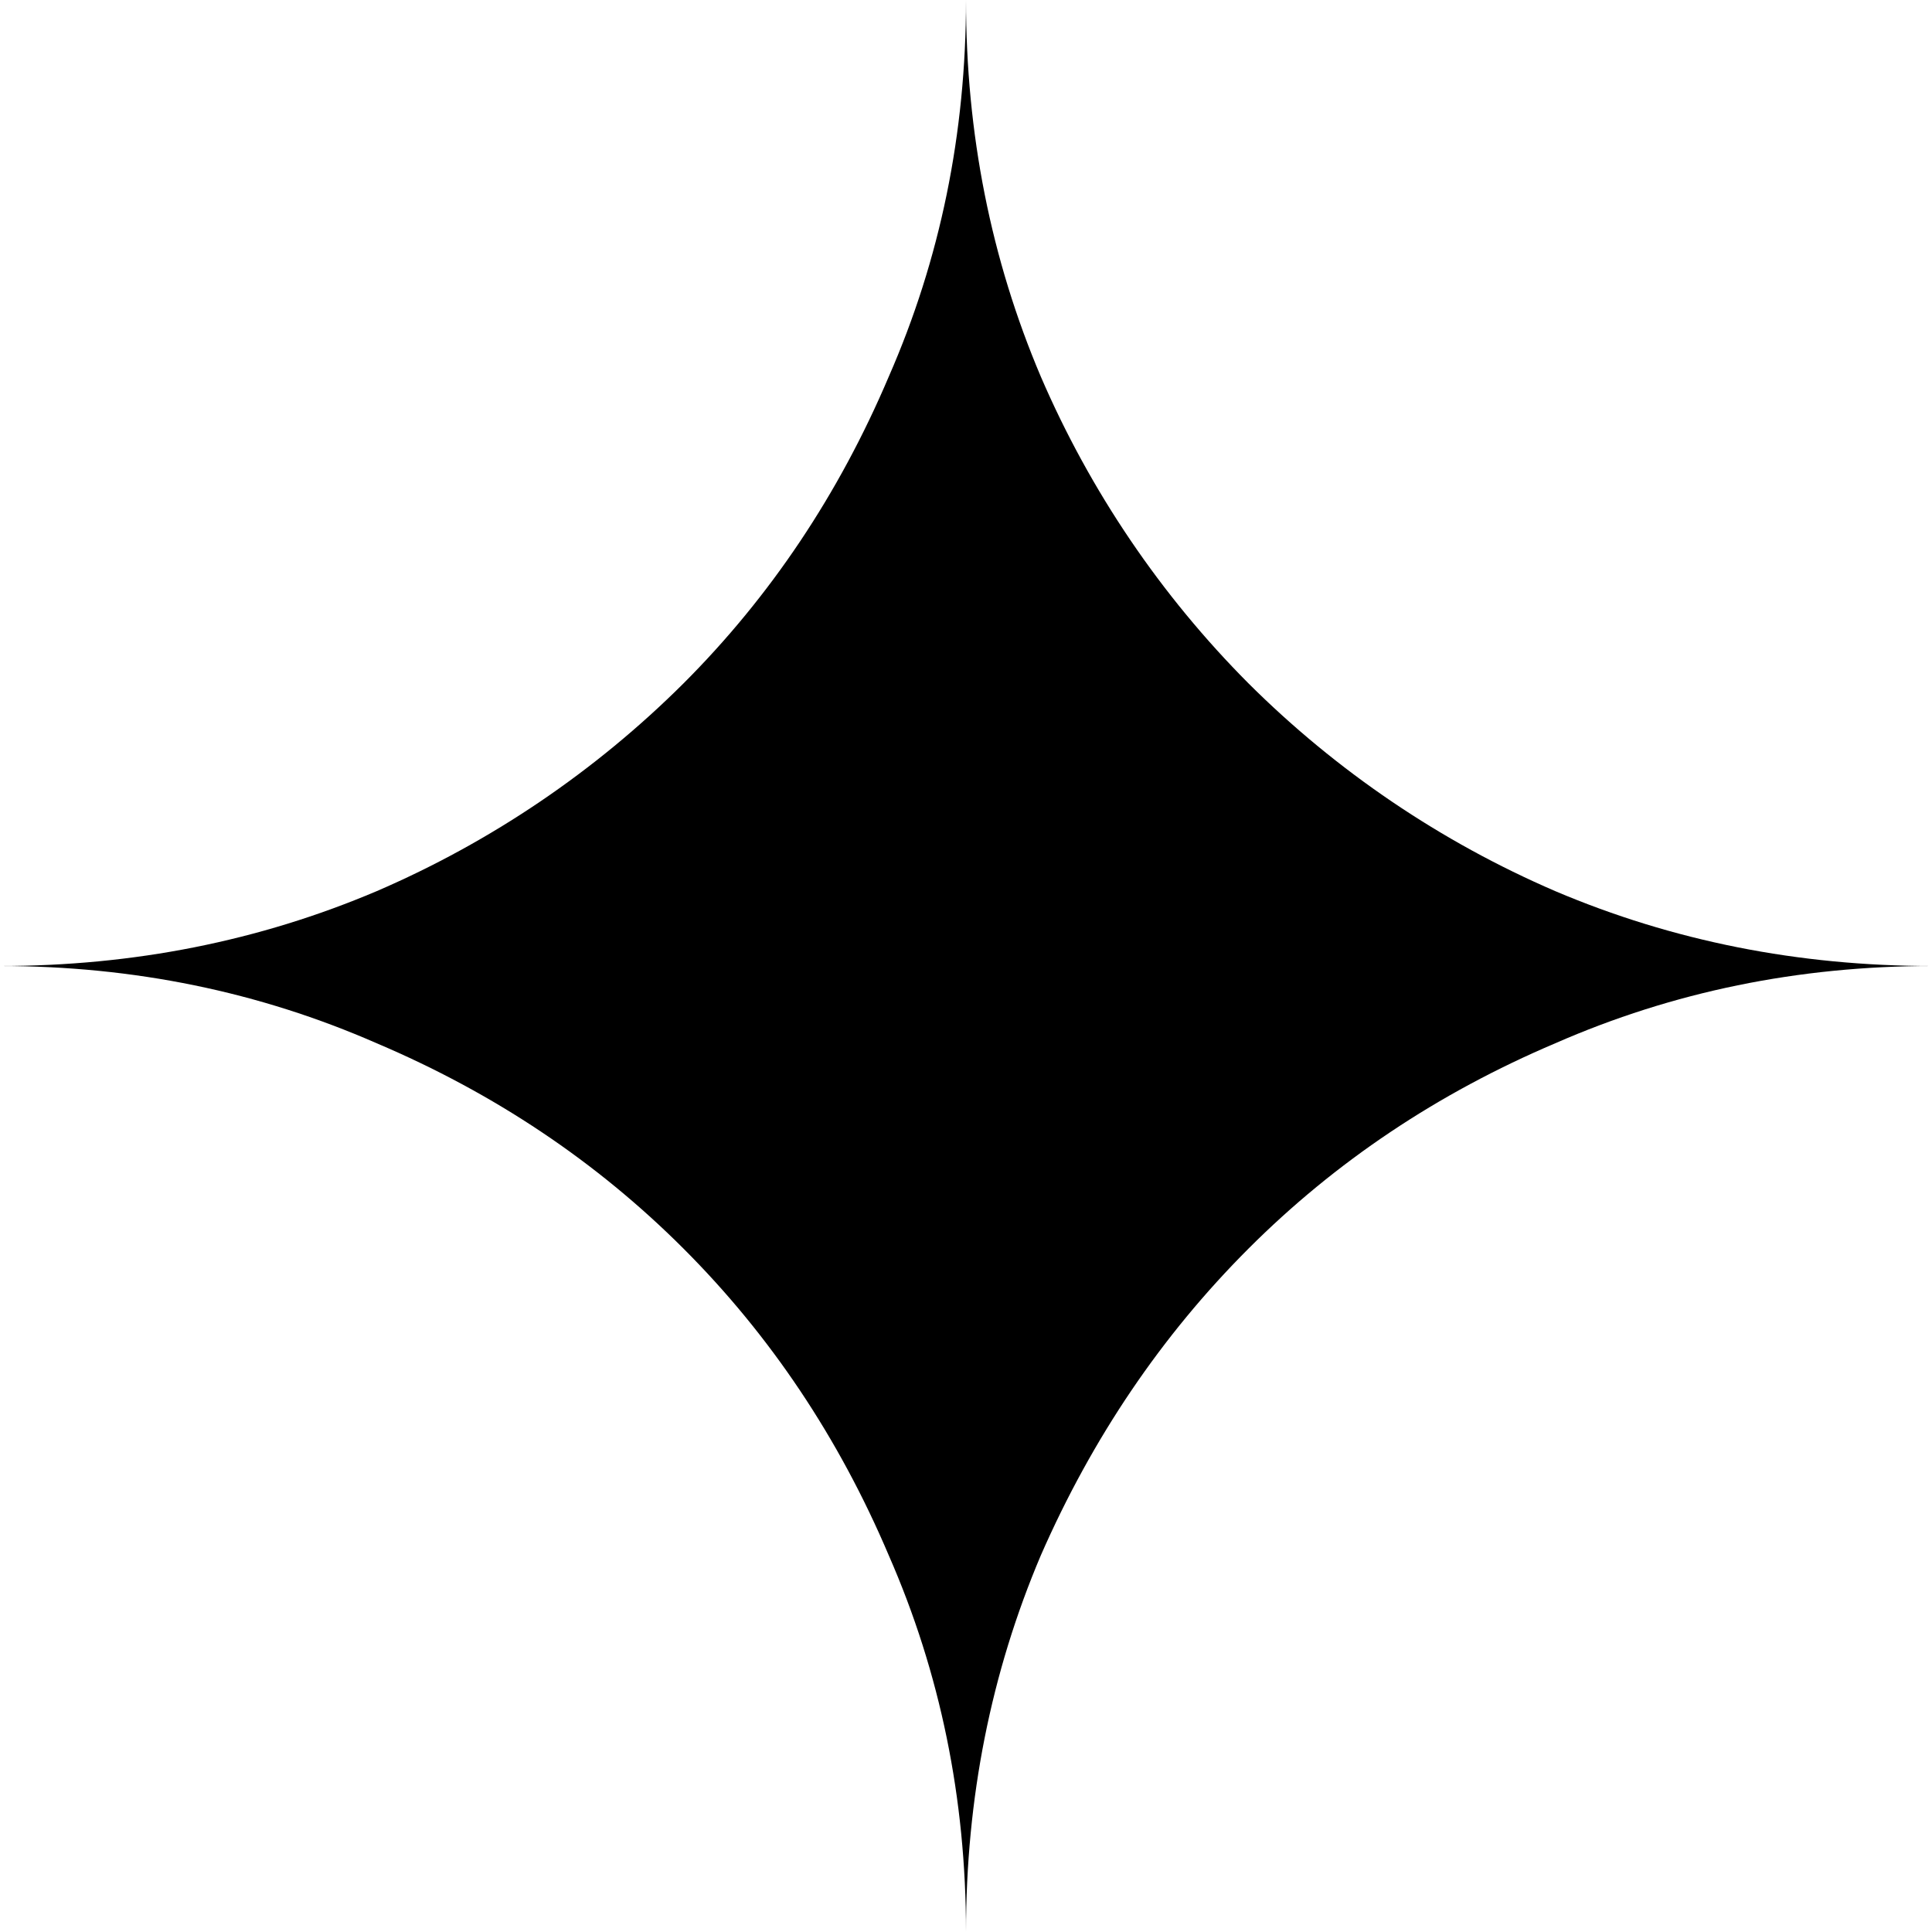
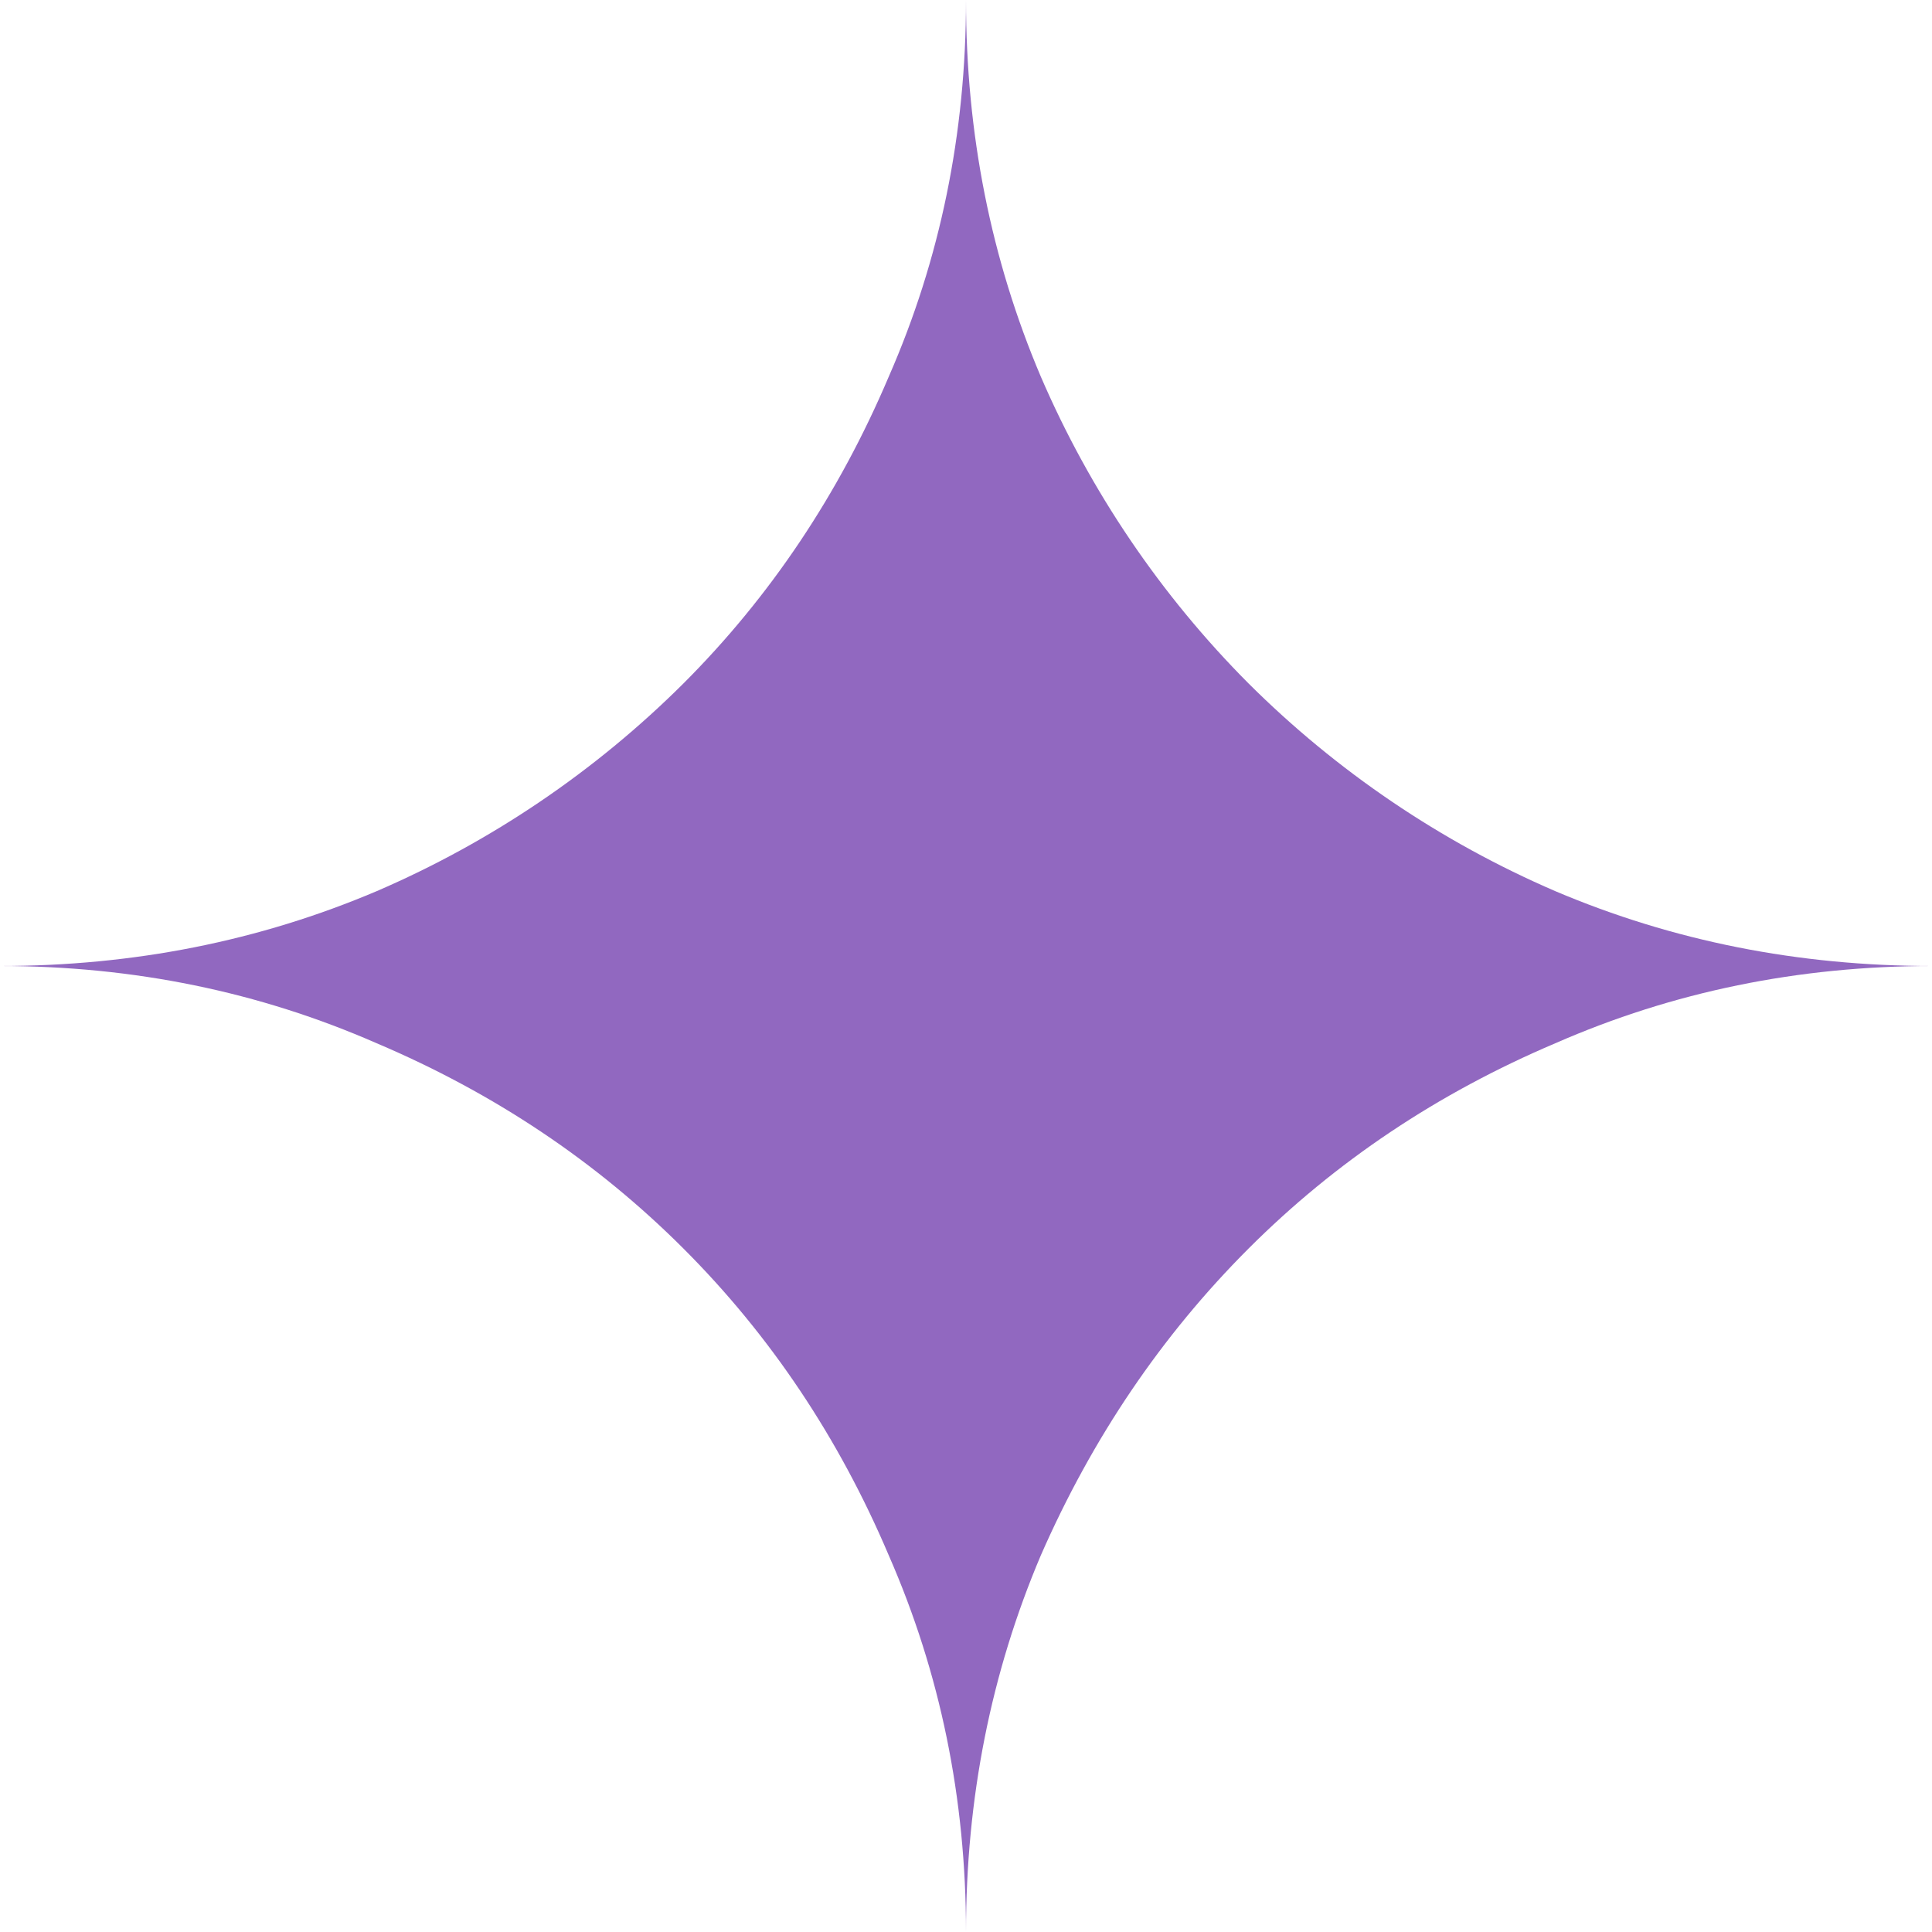
- <svg xmlns="http://www.w3.org/2000/svg" role="img" viewBox="0 0 24 24">
+ <svg xmlns="http://www.w3.org/2000/svg" fill="#9168C0" role="img" viewBox="0 0 24 24">
  <path d="M11.04 19.32Q12 21.51 12 24q0-2.49.93-4.68.96-2.19 2.58-3.81t3.81-2.55Q21.51 12 24 12q-2.49 0-4.68-.93a12.3 12.3 0 0 1-3.81-2.58 12.3 12.3 0 0 1-2.58-3.81Q12 2.49 12 0q0 2.49-.96 4.68-.93 2.19-2.55 3.81a12.3 12.3 0 0 1-3.81 2.58Q2.49 12 0 12q2.49 0 4.68.96 2.19.93 3.81 2.55t2.55 3.81" />
</svg>
